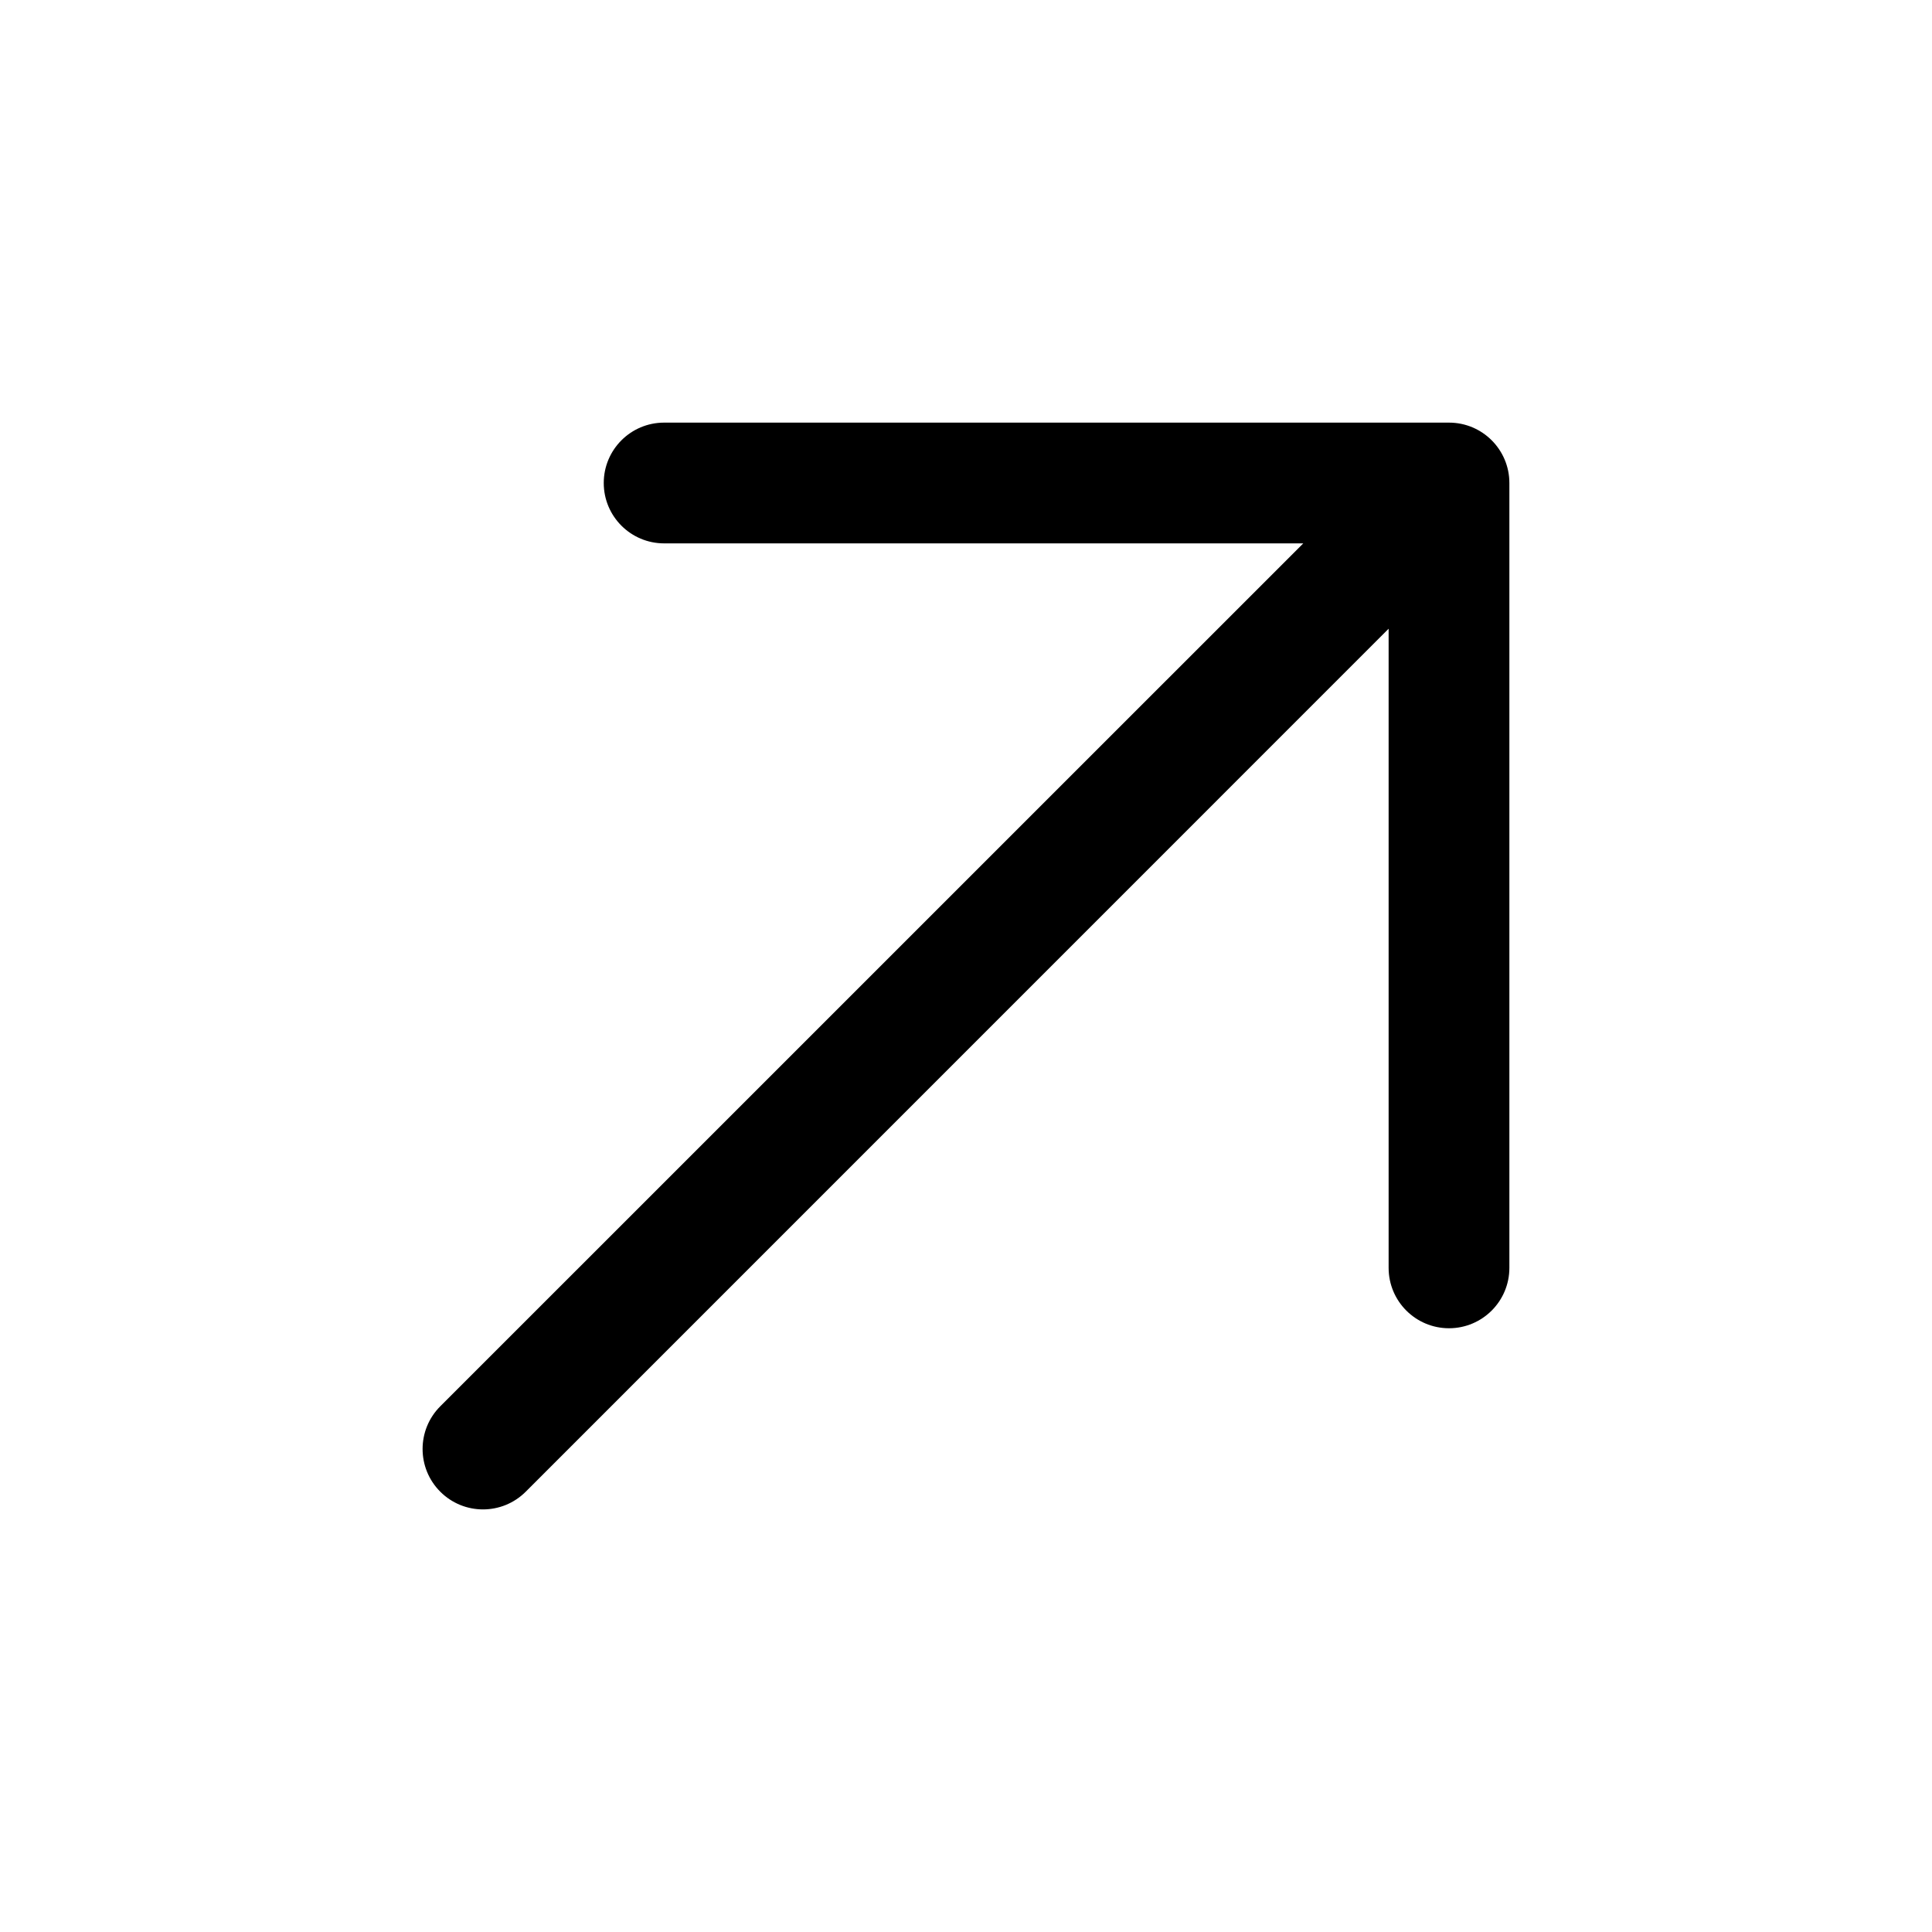
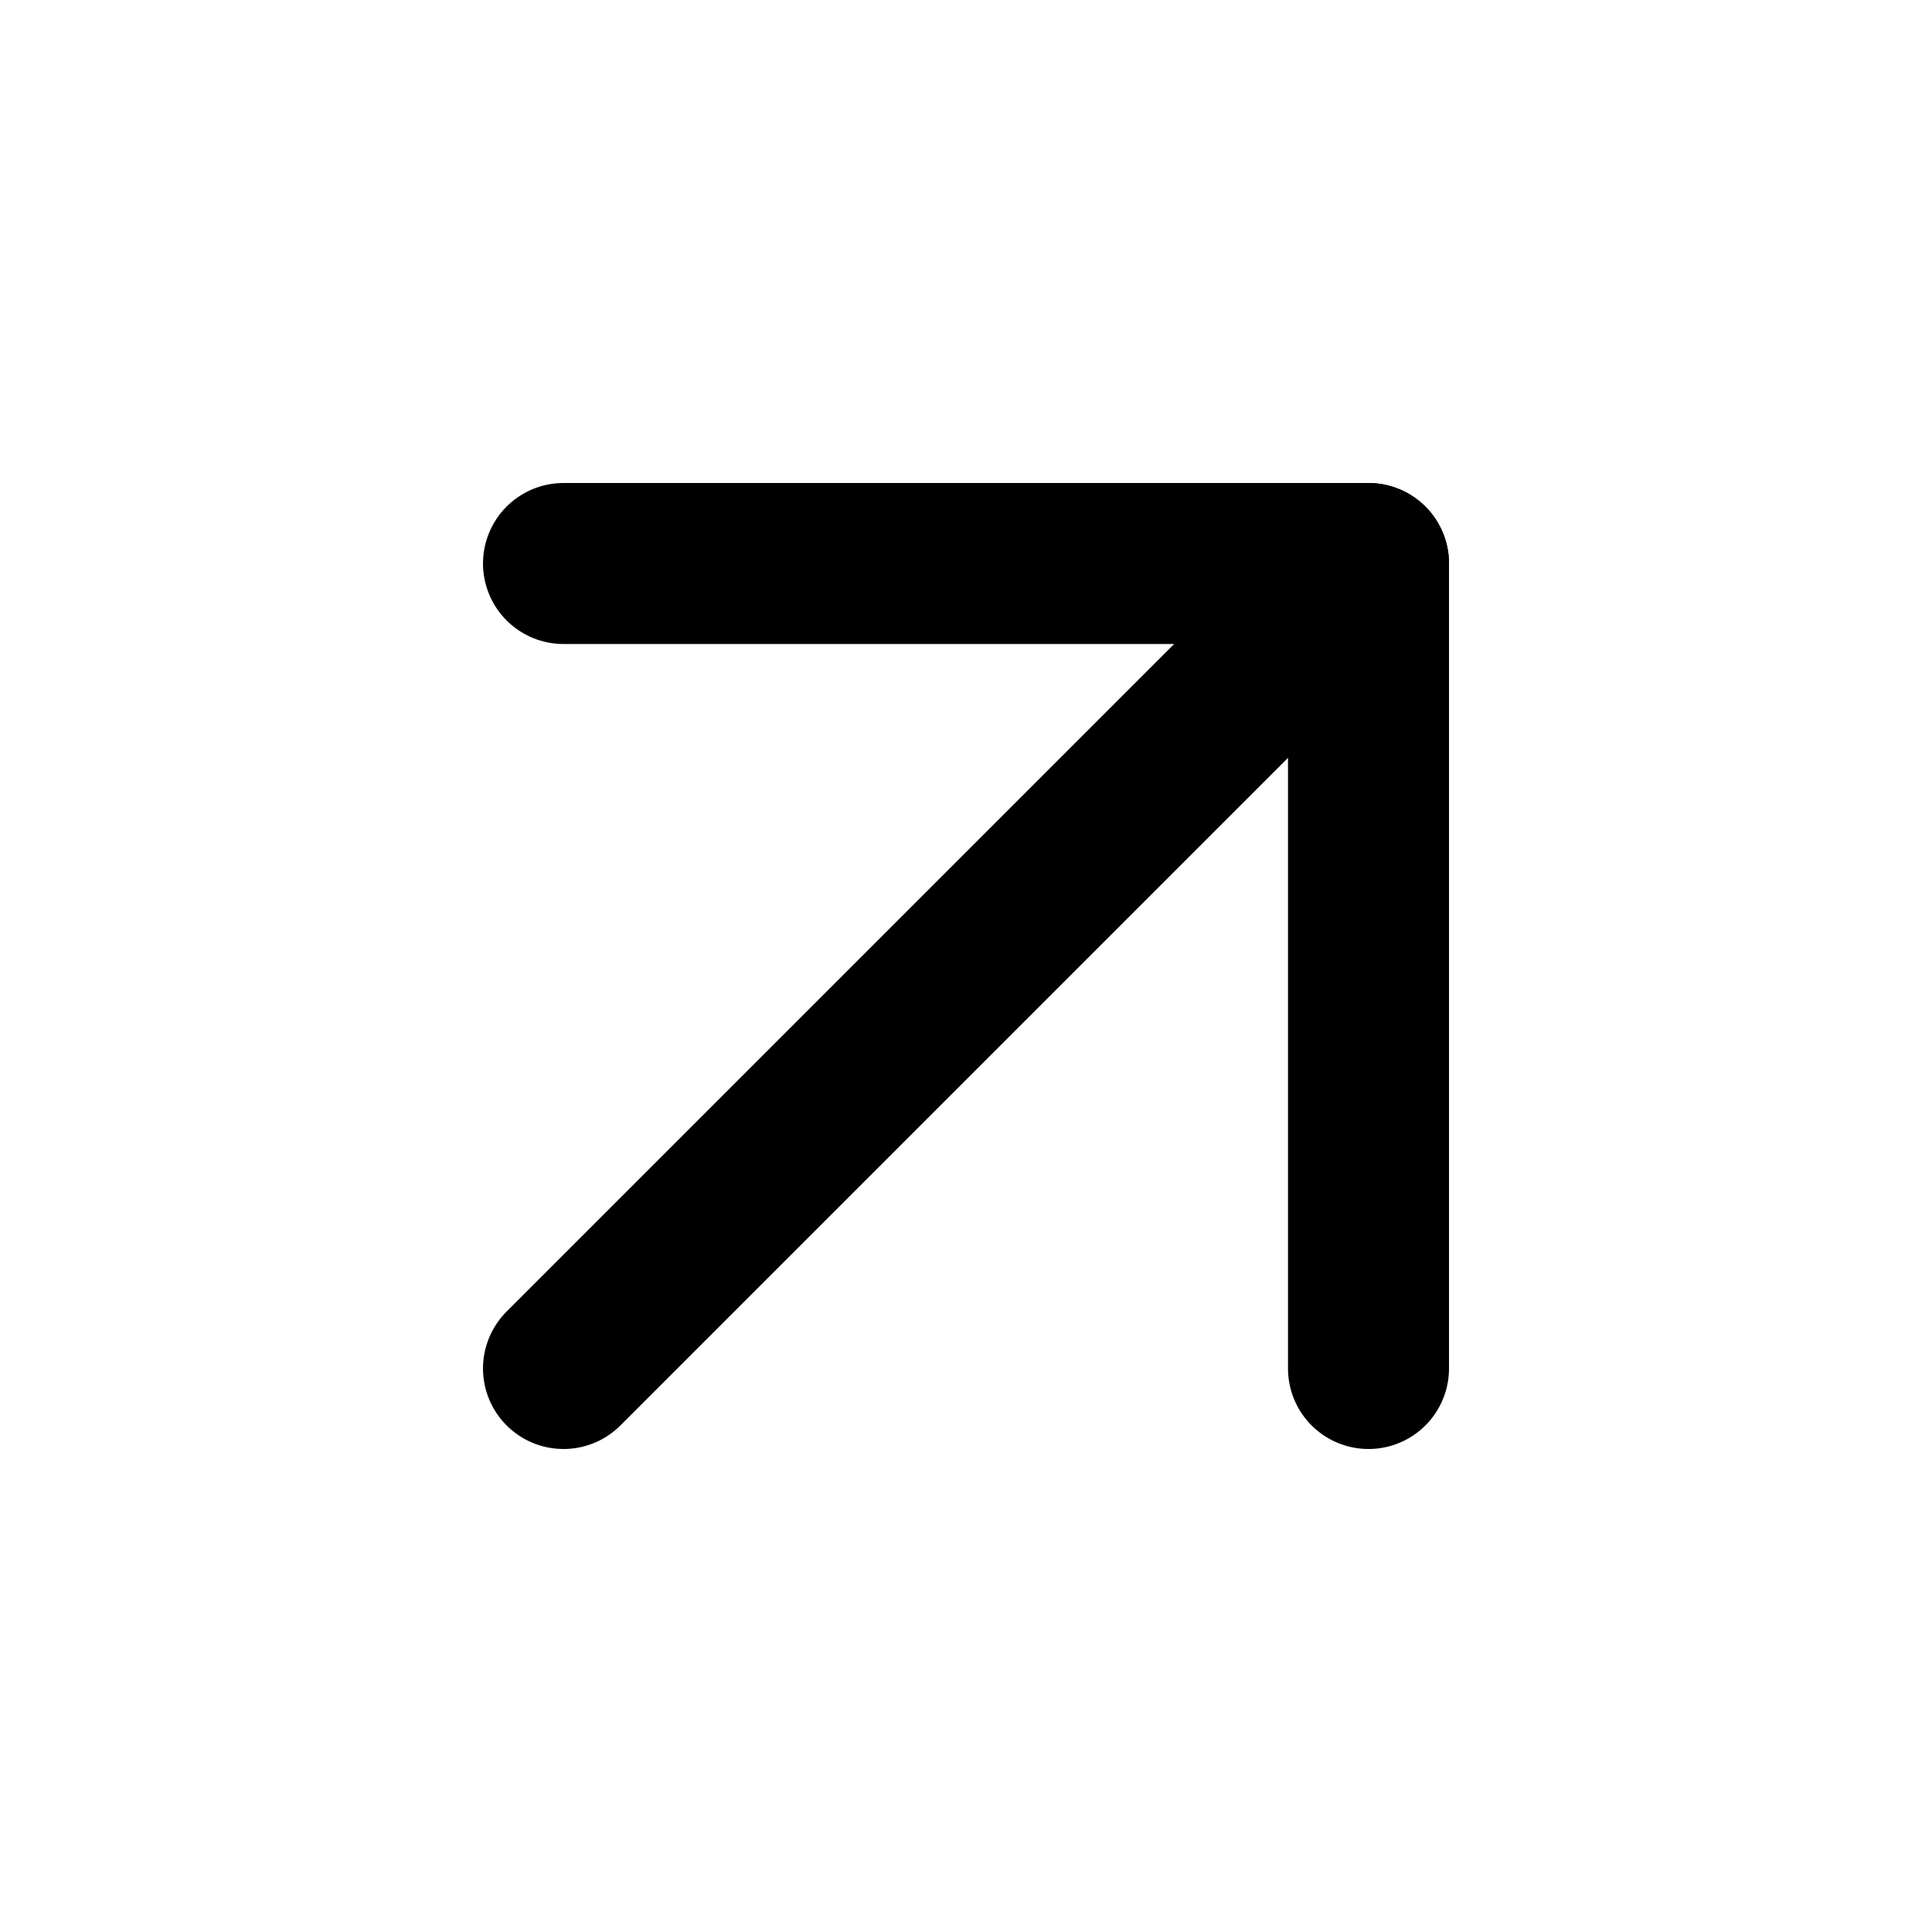
- <svg xmlns="http://www.w3.org/2000/svg" viewBox="0 0 256 256" fill="currentColor">
-   <path d="M200,64V168a8,8,0,0,1-16,0V83.31L69.66,197.66a8,8,0,0,1-11.32-11.32L172.69,72H88a8,8,0,0,1,0-16H192A8,8,0,0,1,200,64Z" />
+ <svg xmlns="http://www.w3.org/2000/svg" class="lucide lucide-arrow-up-right" width="24" height="24" viewBox="0 0 24 24" fill="none" stroke="currentColor" stroke-width="2" stroke-linecap="round" stroke-linejoin="round">
+   <path d="M7 7h10v10" />
+   <path d="M7 17 17 7" />
</svg>
